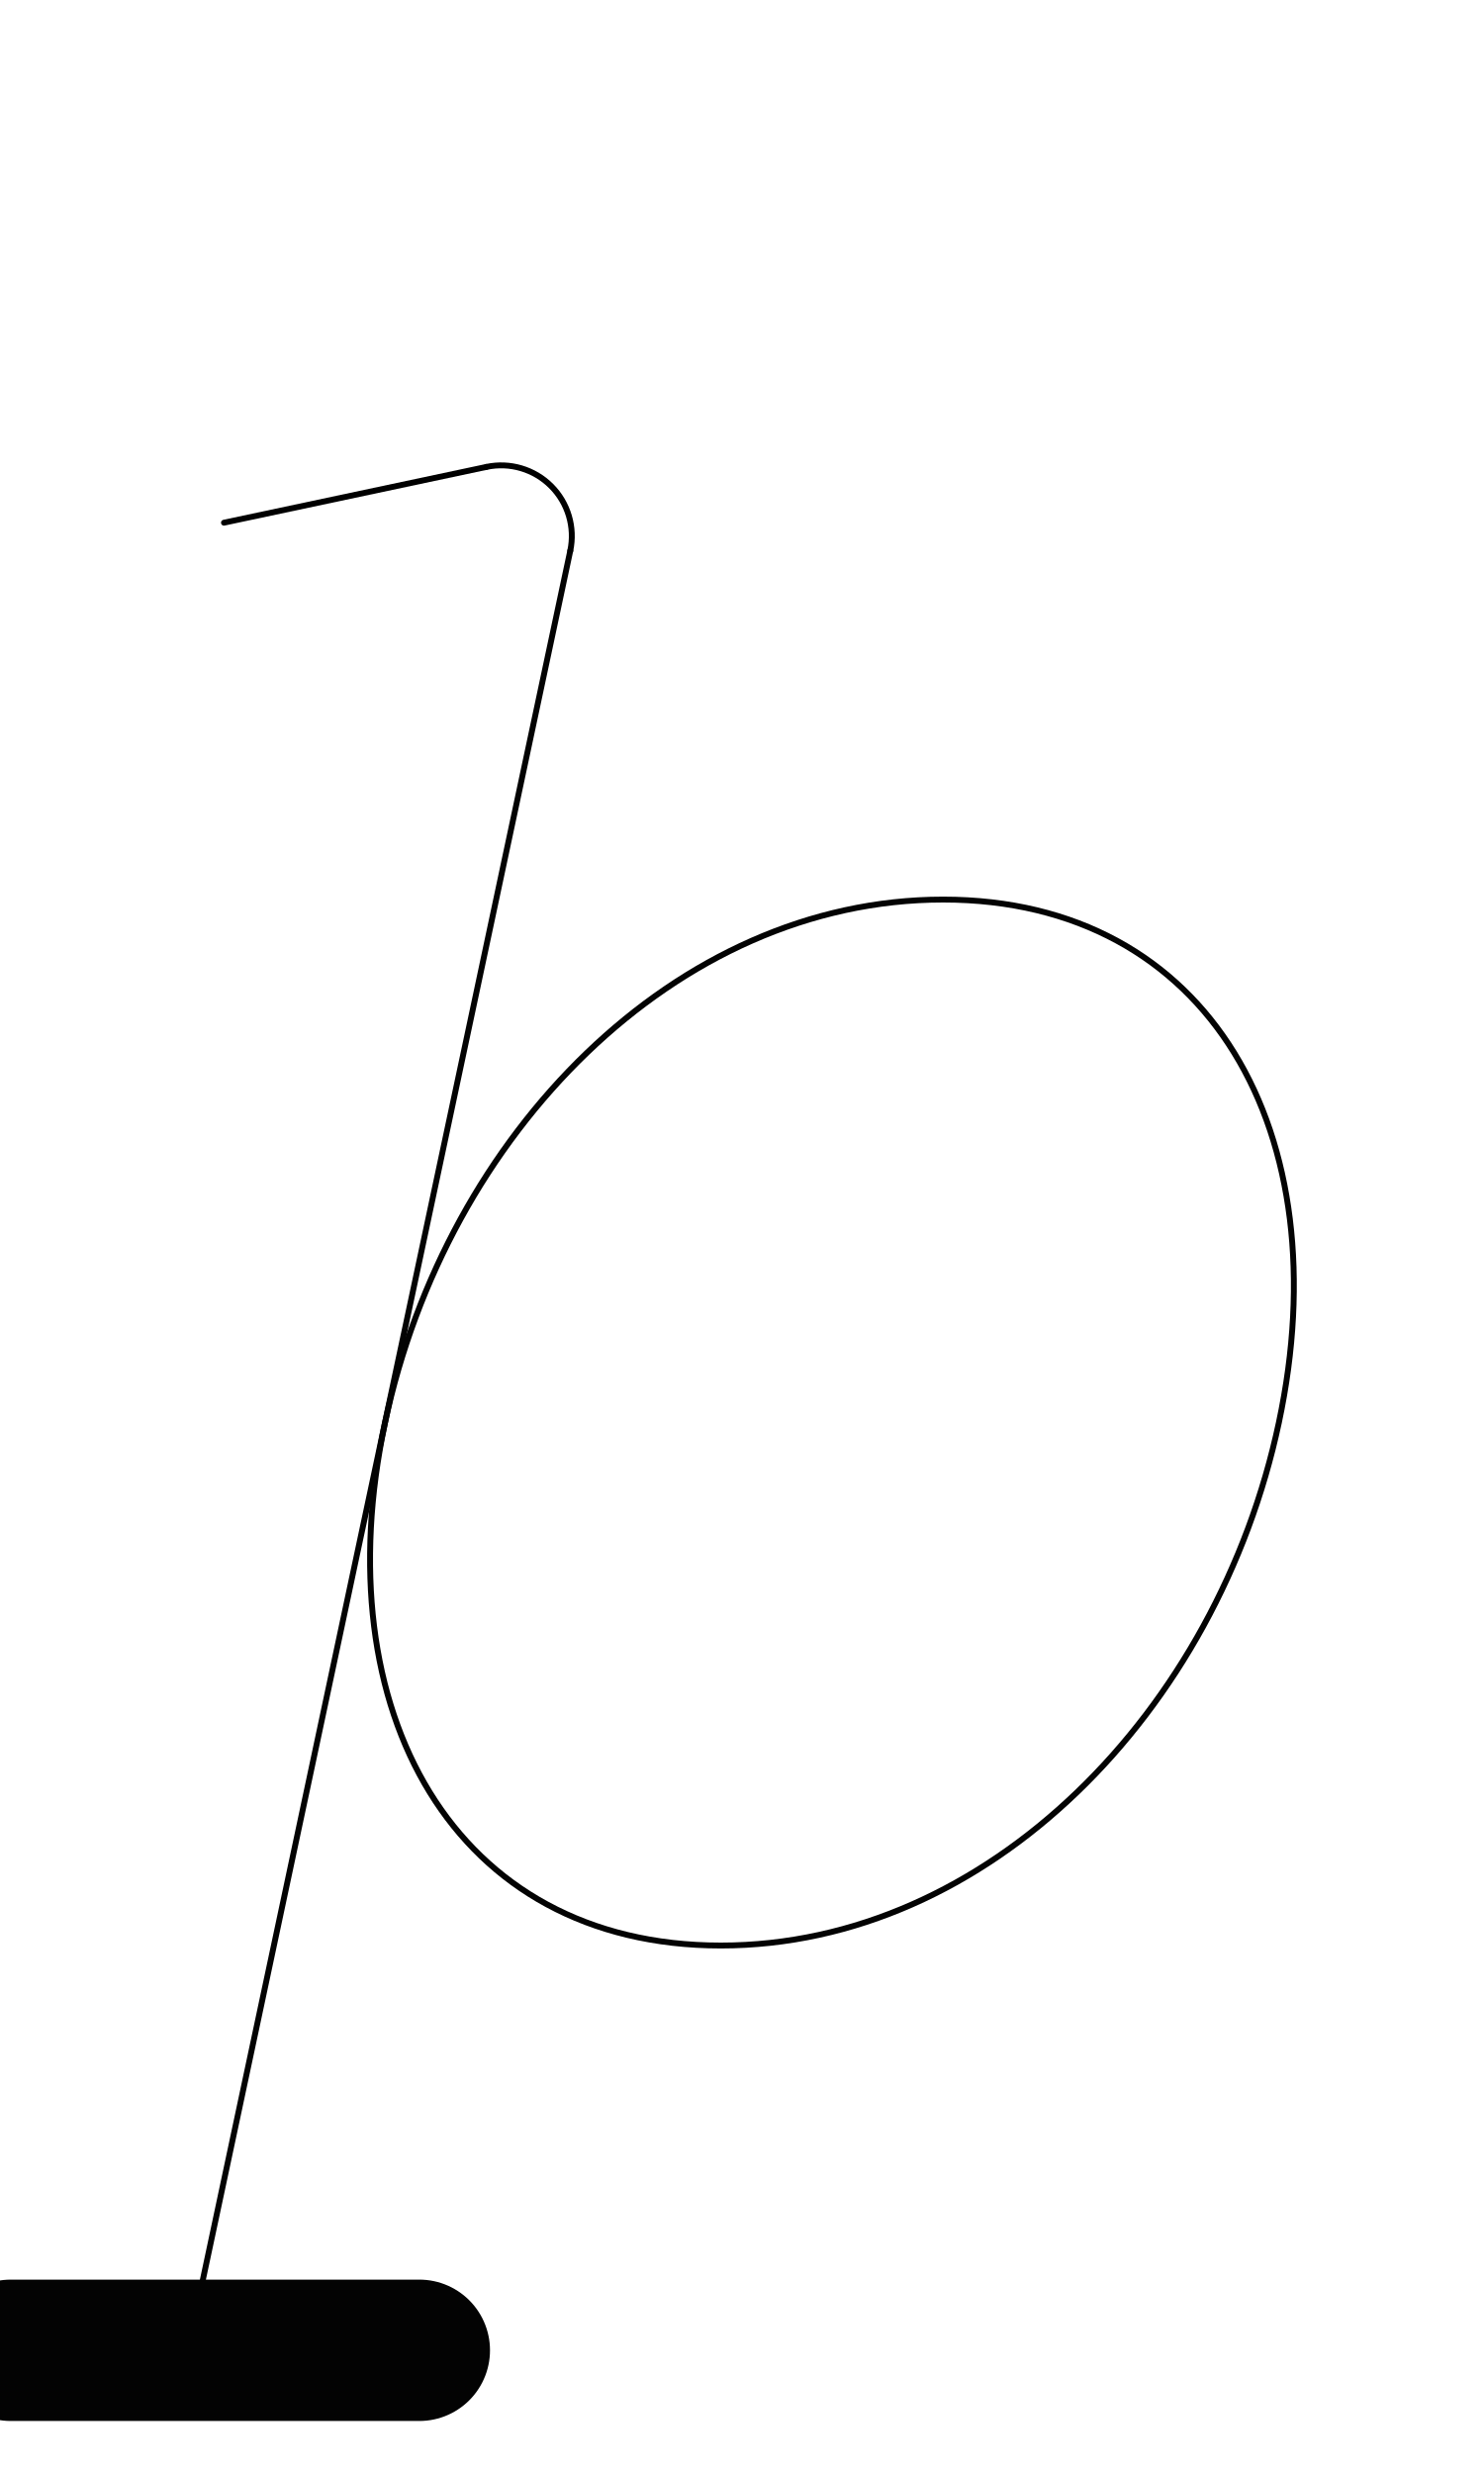
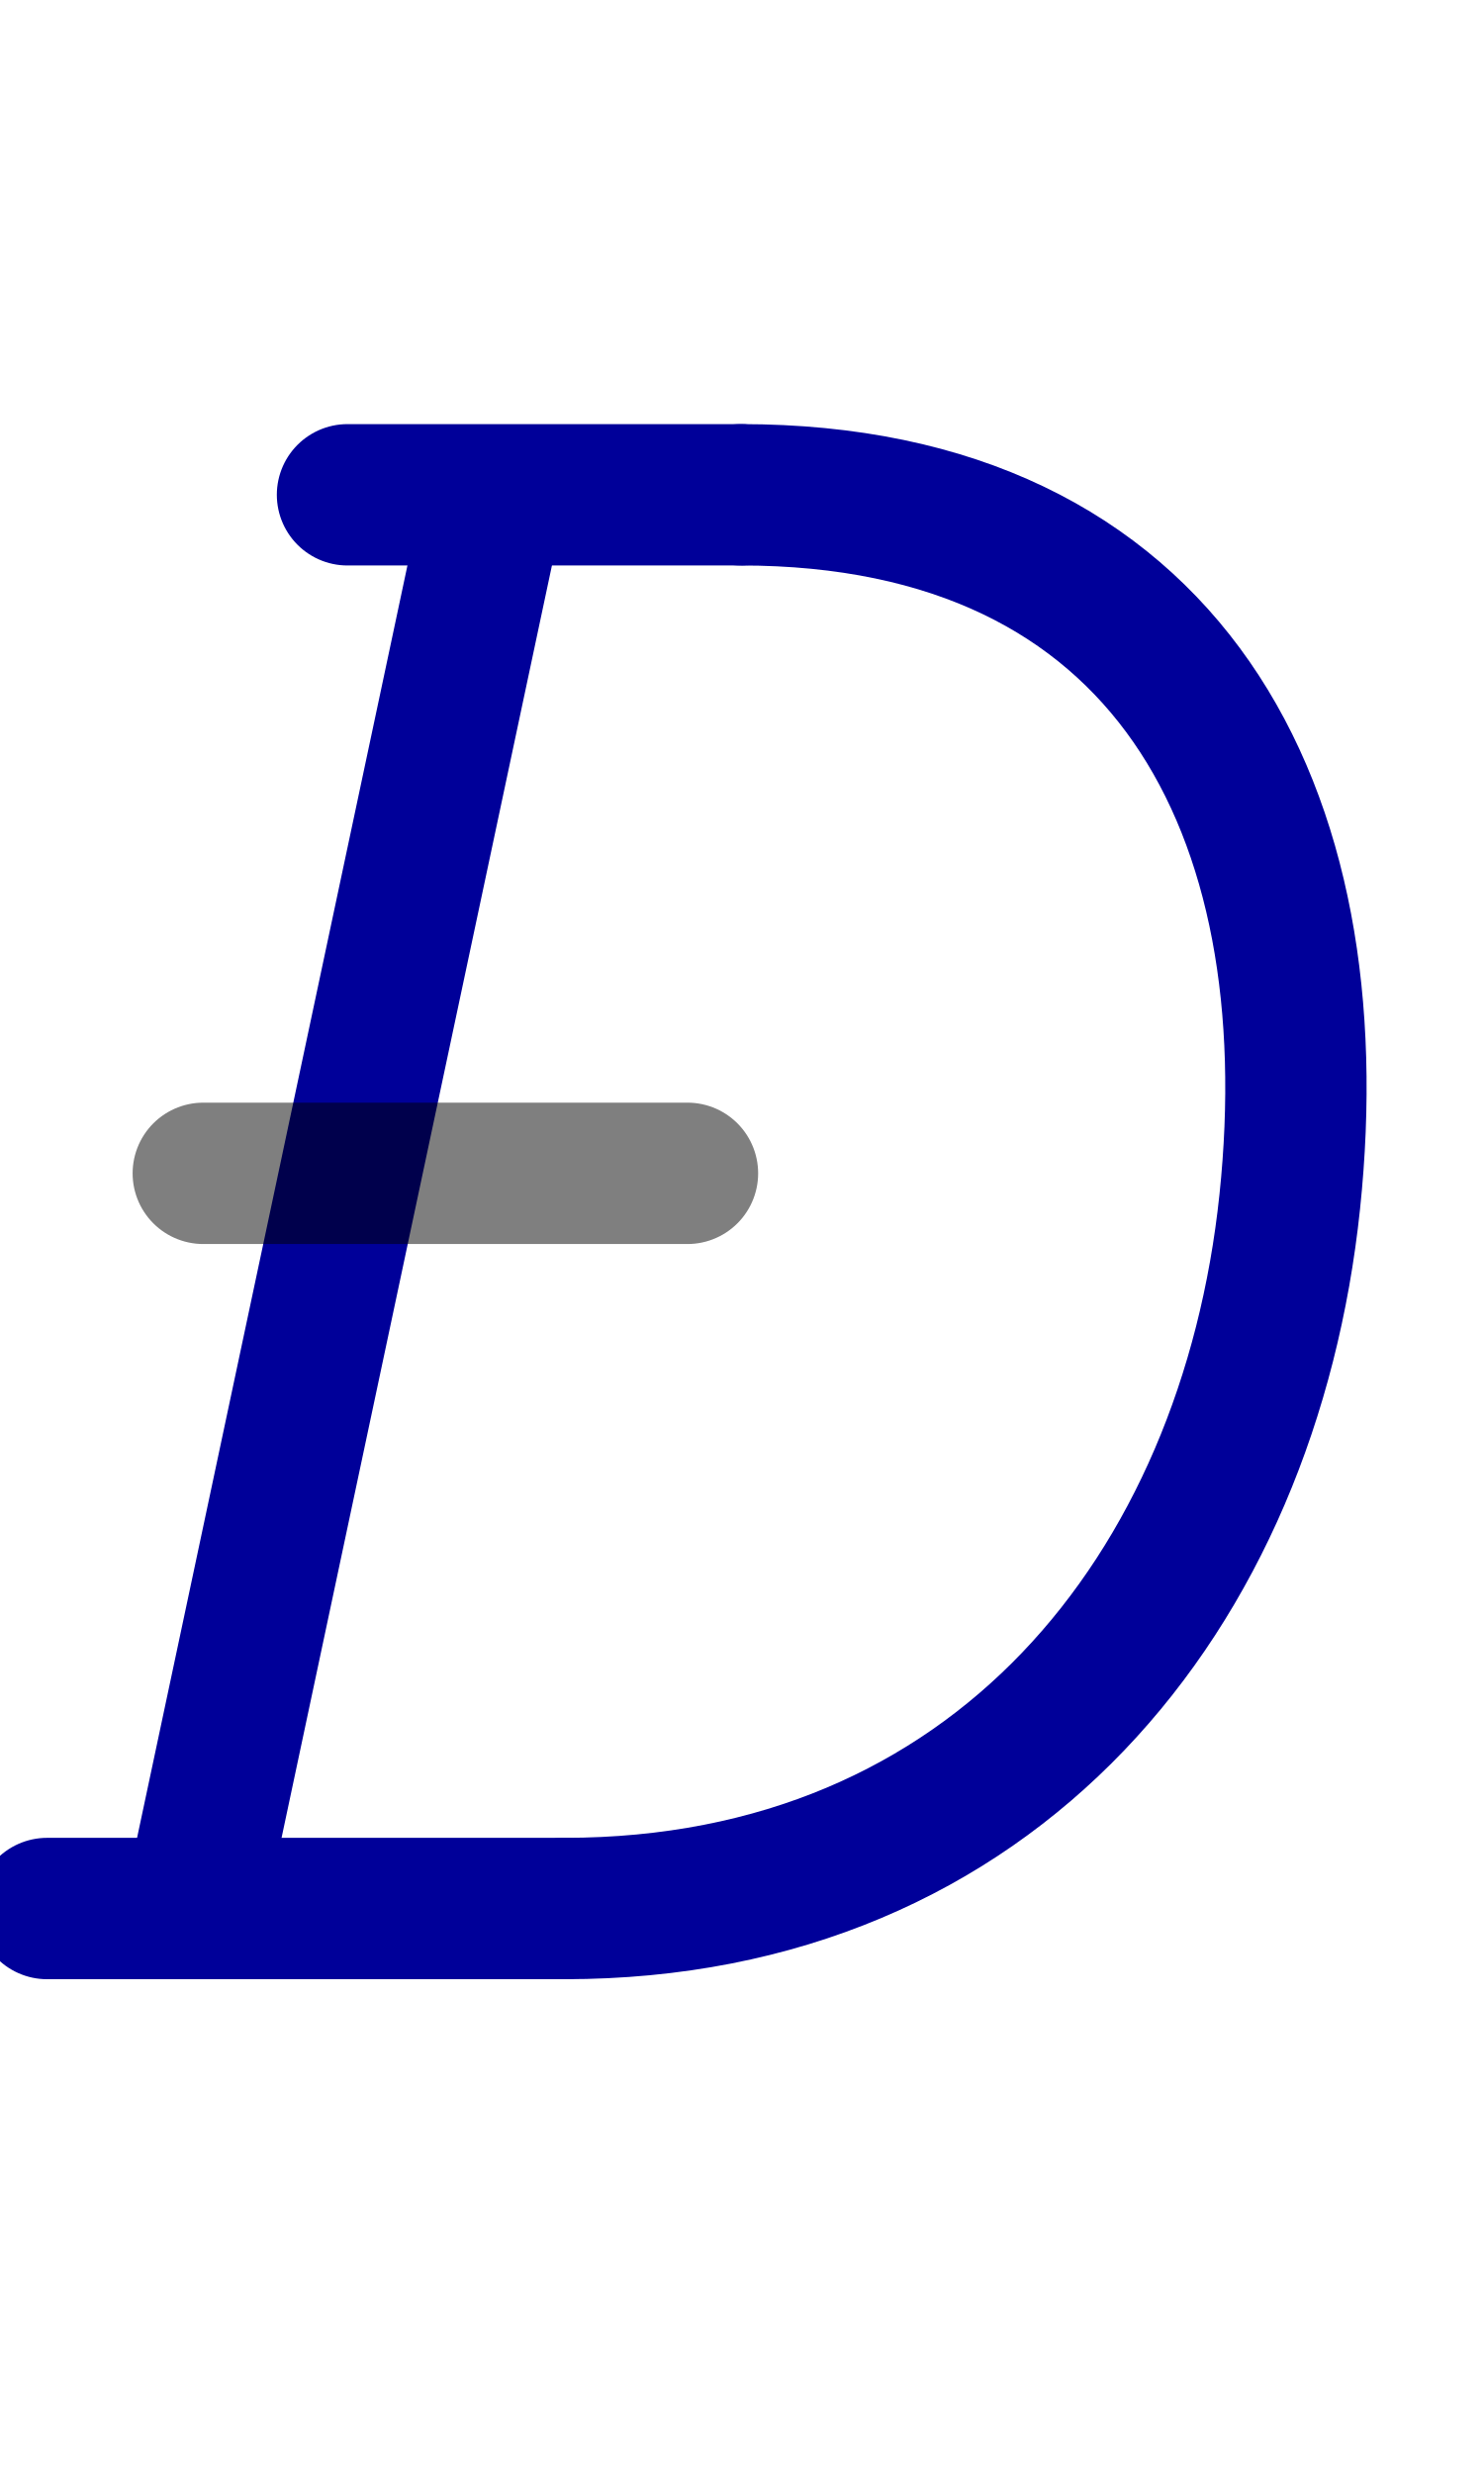
<svg xmlns="http://www.w3.org/2000/svg" width="1008" height="1680" viewBox="0 0 63 105" version="1.1" id="svg5" xml:space="preserve">
  <defs id="defs2" />
-   <g id="layer3" style="display:inline;opacity:1;stroke-width:0.024;stroke-dasharray:none" transform="matrix(126.1257,-0.3145747,0.3145747,126.1257,-32027.321,-34096.903)" />
+   <g id="layer3" style="display:inline;opacity:0.5;stroke-width:3.6;stroke-dasharray:none" transform="matrix(0.8333333,0,0,0.8333333,-157.9762,-173.0963)" />
  <g id="layer2" style="display:inline" />
  <g id="layer1" style="display:inline">
-     <path id="path1143" style="fill:none;stroke:#030303;stroke-width:0.25;stroke-linecap:round;stroke-linejoin:round" d="m 54.292,60.375 c -2.606,12.258 -12.356,22.196 -23.691,22.196 -11.335,0 -16.861,-9.937 -14.255,-22.196 2.606,-12.258 12.356,-22.196 23.691,-22.196 11.335,1e-6 16.861,9.937 14.255,22.196 z" />
-     <path style="fill:none;stroke:#030303;stroke-width:0.25;stroke-linecap:round;stroke-linejoin:round" d="M 7.976,99.75 24.21,23.374" id="path1188" />
-     <path style="display:inline;fill:none;stroke:#000000;stroke-width:0.25;stroke-linecap:round;stroke-linejoin:round" id="path32" d="m 20.652,19.816 a 3,3 0 0 1 2.745,0.813 3,3 0 0 1 0.813,2.745" />
-     <path style="display:inline;fill:none;stroke:#000000;stroke-width:0.25;stroke-linecap:round;stroke-linejoin:round" d="M 9.508,22.184 20.652,19.816" id="path35" />
-     <path style="display:inline;fill:none;stroke:#030303;stroke-width:6;stroke-linecap:round;stroke-linejoin:round" d="M 17.802,99.75 H 0.457 7.976" id="path1190" />
+     <path style="display:inline;fill:none;stroke:#000099;stroke-width:6;stroke-linecap:round;stroke-linejoin:round;stroke-dasharray:none;stroke-opacity:1" d="M 20.975,21.125 8.275,80.875" id="path48" />
+     <path style="display:inline;fill:none;stroke:#000099;stroke-width:6;stroke-linecap:round;stroke-linejoin:round;stroke-dasharray:none;stroke-opacity:1" d="m 23.972,81 -21.974,2e-4" id="path49" />
+     <path style="display:inline;fill:none;stroke:#000099;stroke-width:6;stroke-linecap:round;stroke-linejoin:round;stroke-dasharray:none;stroke-opacity:1" d="M 14.752,21 31.453,21" id="path50" />
+     <path id="path2052" style="display:inline;fill:none;stroke:#000099;stroke-width:6;stroke-linecap:round;stroke-linejoin:round;stroke-dasharray:none;stroke-opacity:1" d="m 31.453,21 c 18.195,0 25.043,13.431 23.301,30 -1.741,16.569 -12.517,30 -30.781,30" />
+     <path style="display:inline;opacity:0.5;fill:none;stroke:#000000;stroke-width:6;stroke-linecap:round;stroke-linejoin:round;stroke-dasharray:none" d="M 29.185,49.798 H 8.63" id="path106" />
  </g>
</svg>
